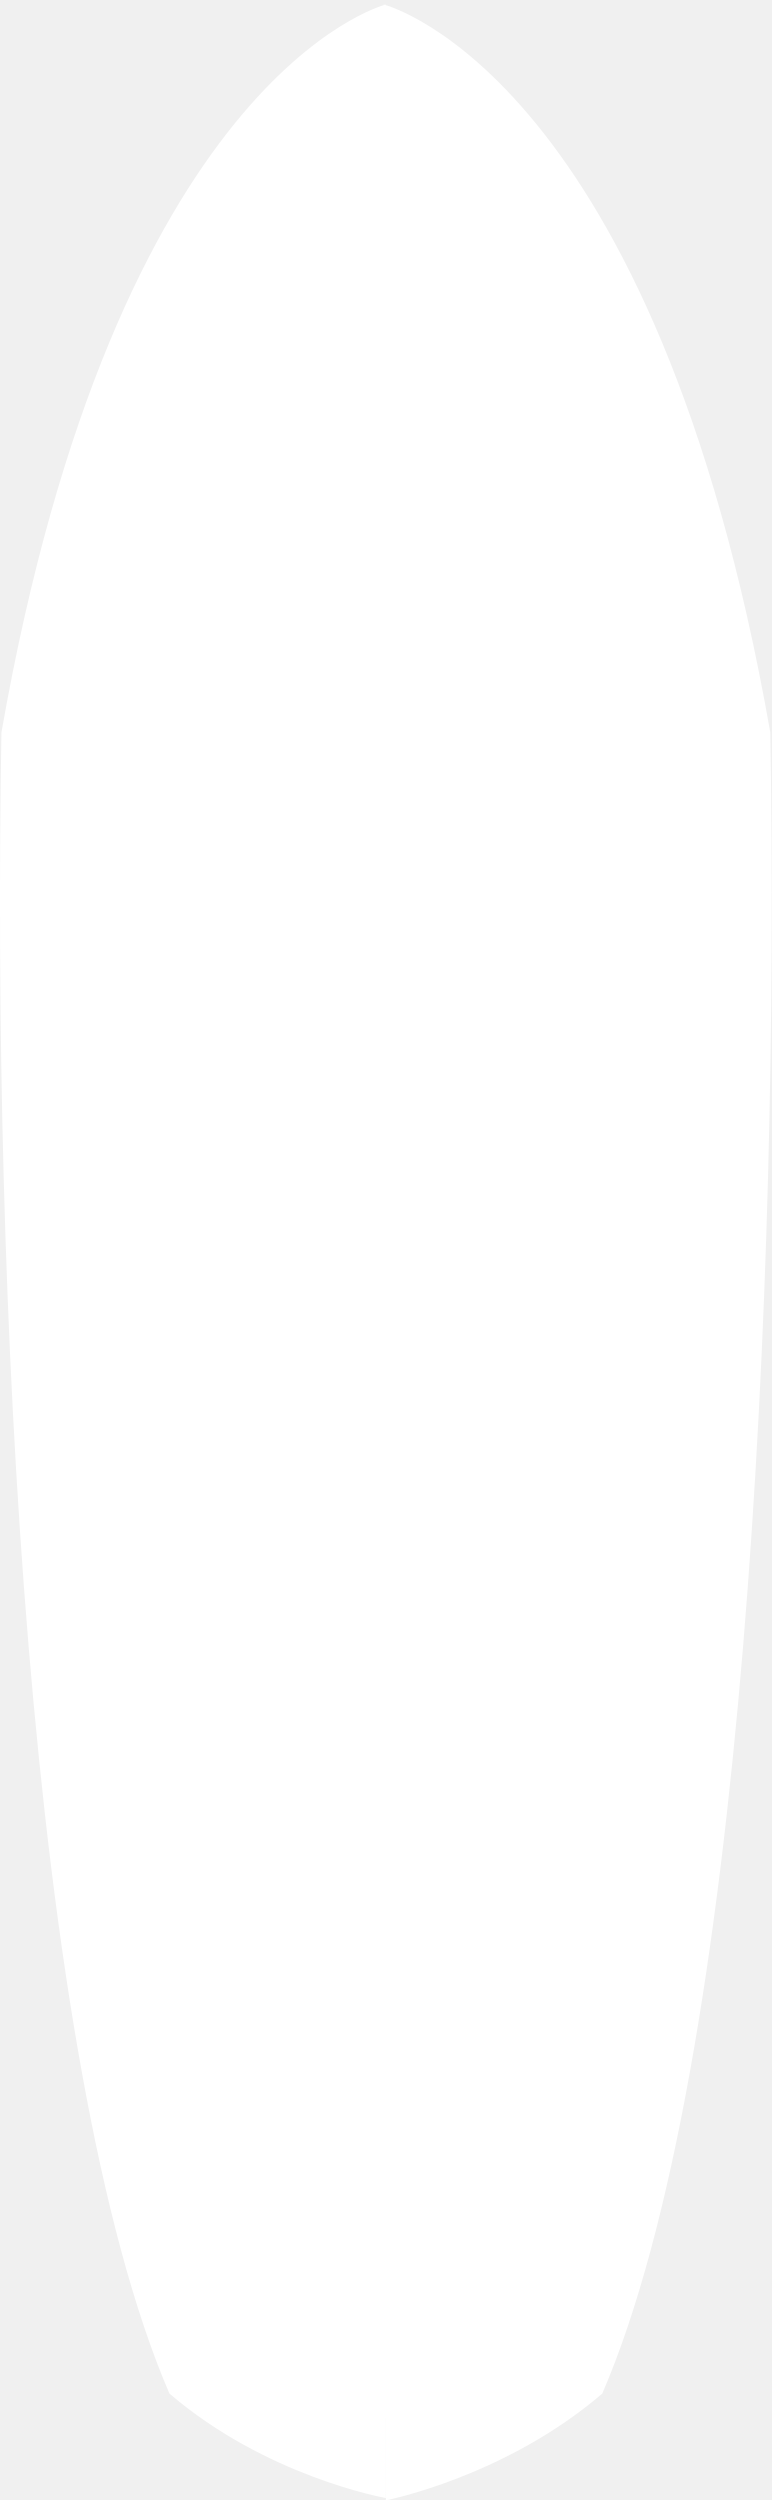
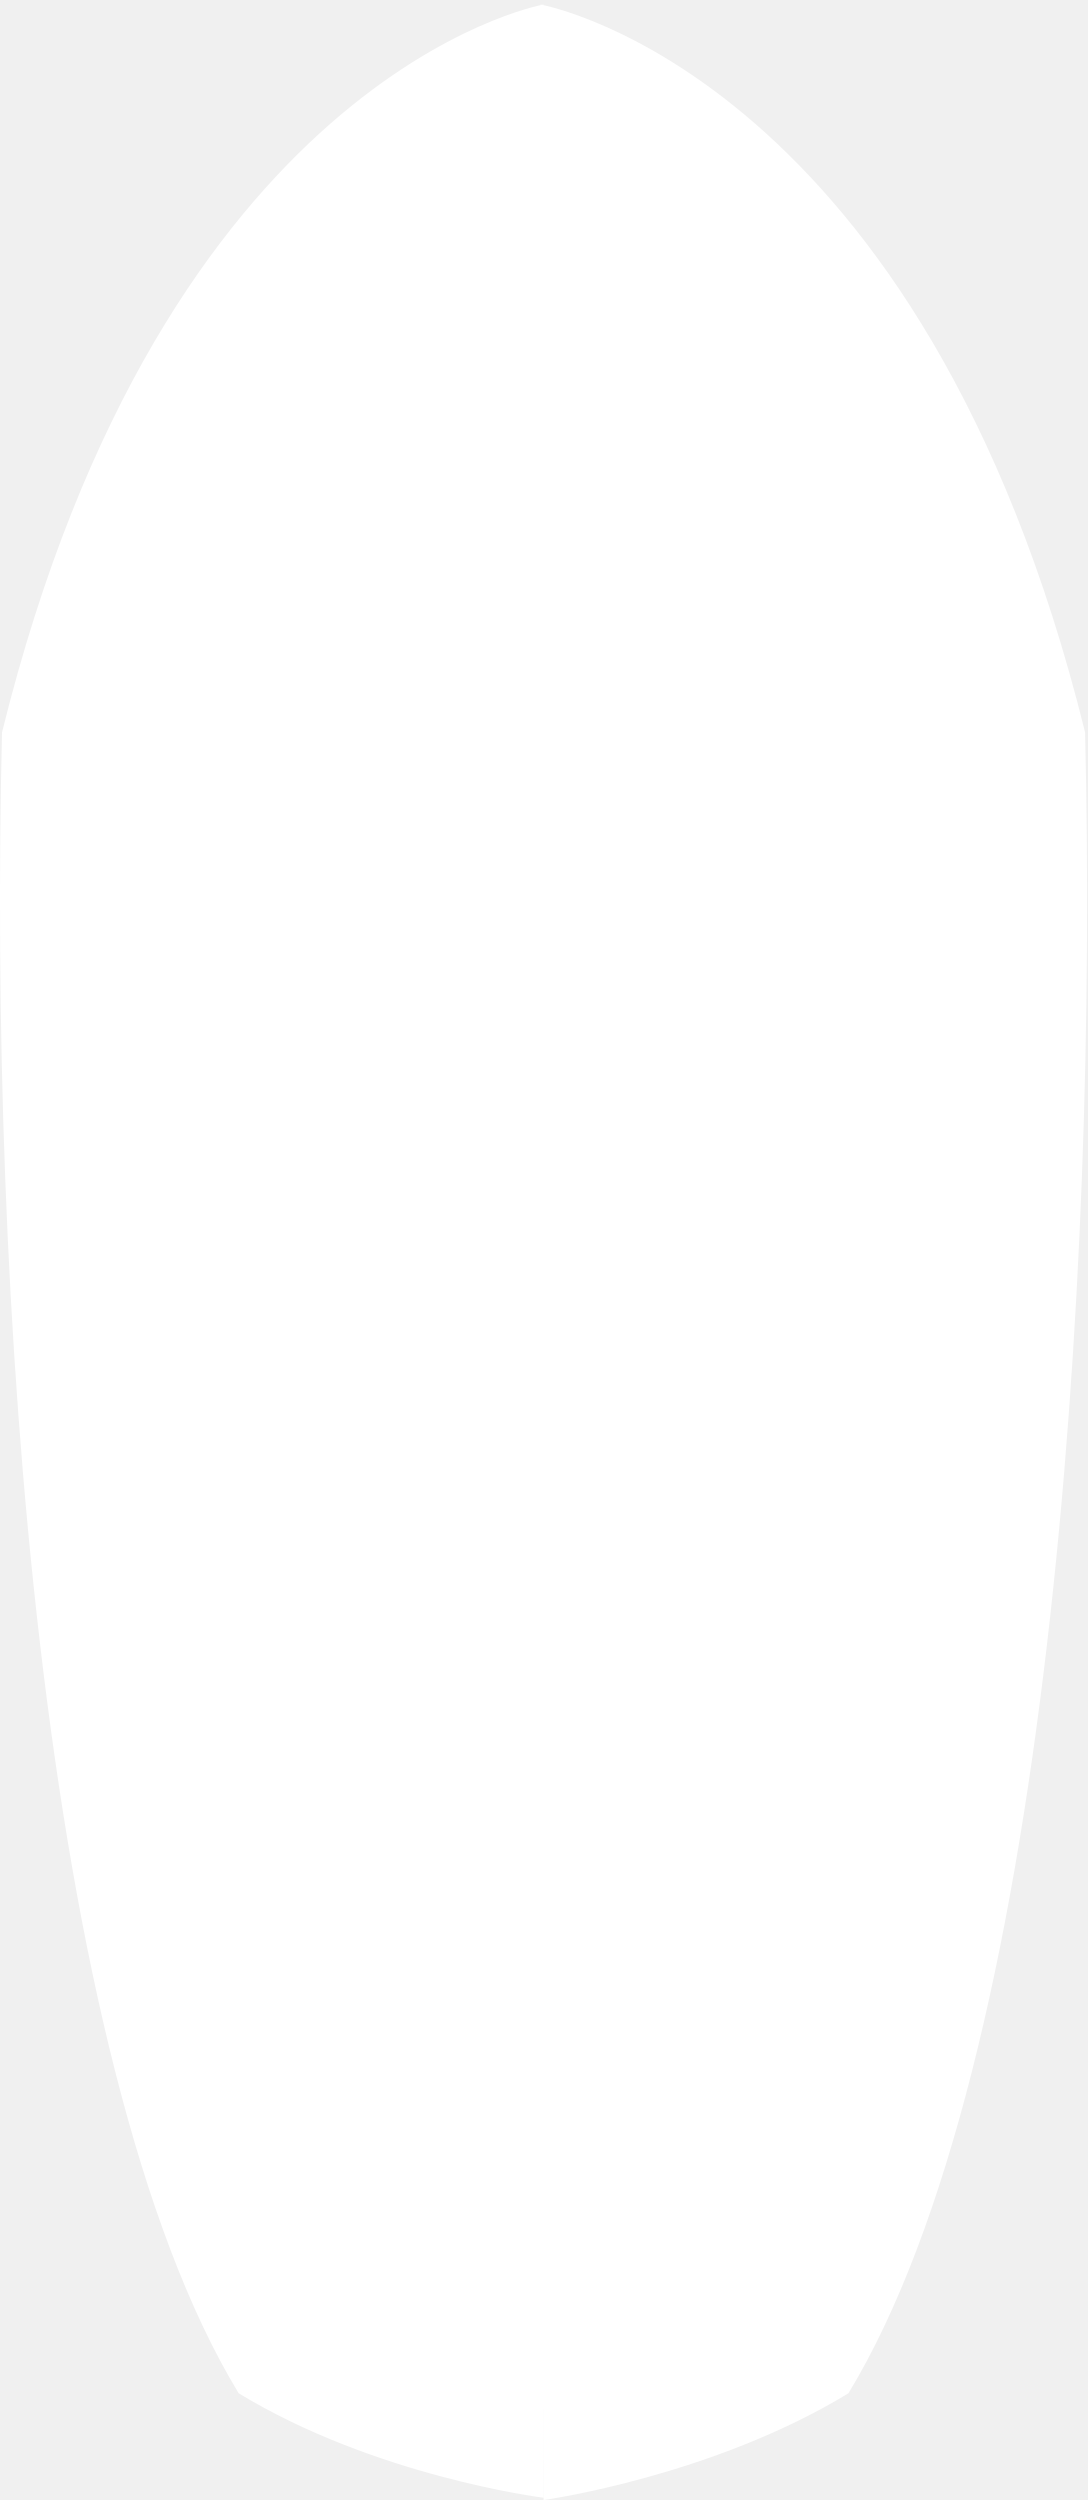
- <svg xmlns="http://www.w3.org/2000/svg" width="72.2mm" height="233.9mm" viewBox="0 0 72.2 233.9" version="1.1" id="svg1" xml:space="preserve">
+ <svg xmlns="http://www.w3.org/2000/svg" width="72.202mm" height="166.041mm" viewBox="0 0 72.202 166.041" version="1.1" id="svg1" xml:space="preserve">
  <defs id="defs1" />
-   <g id="layer1" transform="translate(-64.34881,-33.23798)">
-     <path d="m 64.483,101.761 c -0.886,51.456 2.409,124.538 15.716,155.417 8.998,7.721 19.977,9.728 20.245,9.776 L 100.443,33.662 c -0.523,0.136 -25.223,6.885 -35.959,68.099 z m 35.761,-68.523 0.21,233.928 c 0.264,-0.047 11.247,-2.266 20.246,-9.988 13.307,-30.879 16.601,-103.961 15.716,-155.417 -10.739,-61.232 -35.663,-67.968 -36.172,-68.101 z" style="stroke-width:0.044;fill:#ffffff" id="path3" />
+   <g id="layer1" transform="translate(-64.34881,-56.71786)">
+     <path d="m 64.483,105.355 c -0.886,36.523 2.409,88.396 15.716,110.314 8.998,5.48 19.977,6.905 20.245,6.939 L 100.443,57.019 c -0.523,0.097 -25.223,4.887 -35.959,48.336 z m 35.761,-48.637 0.21,166.041 c 0.264,-0.034 11.247,-1.608 20.246,-7.089 13.307,-21.918 16.601,-73.791 15.716,-110.314 -10.739,-43.462 -35.663,-48.243 -36.172,-48.337 z" style="fill:#ffffff;fill-opacity:1;stroke-width:0.037" id="path3" />
  </g>
</svg>
